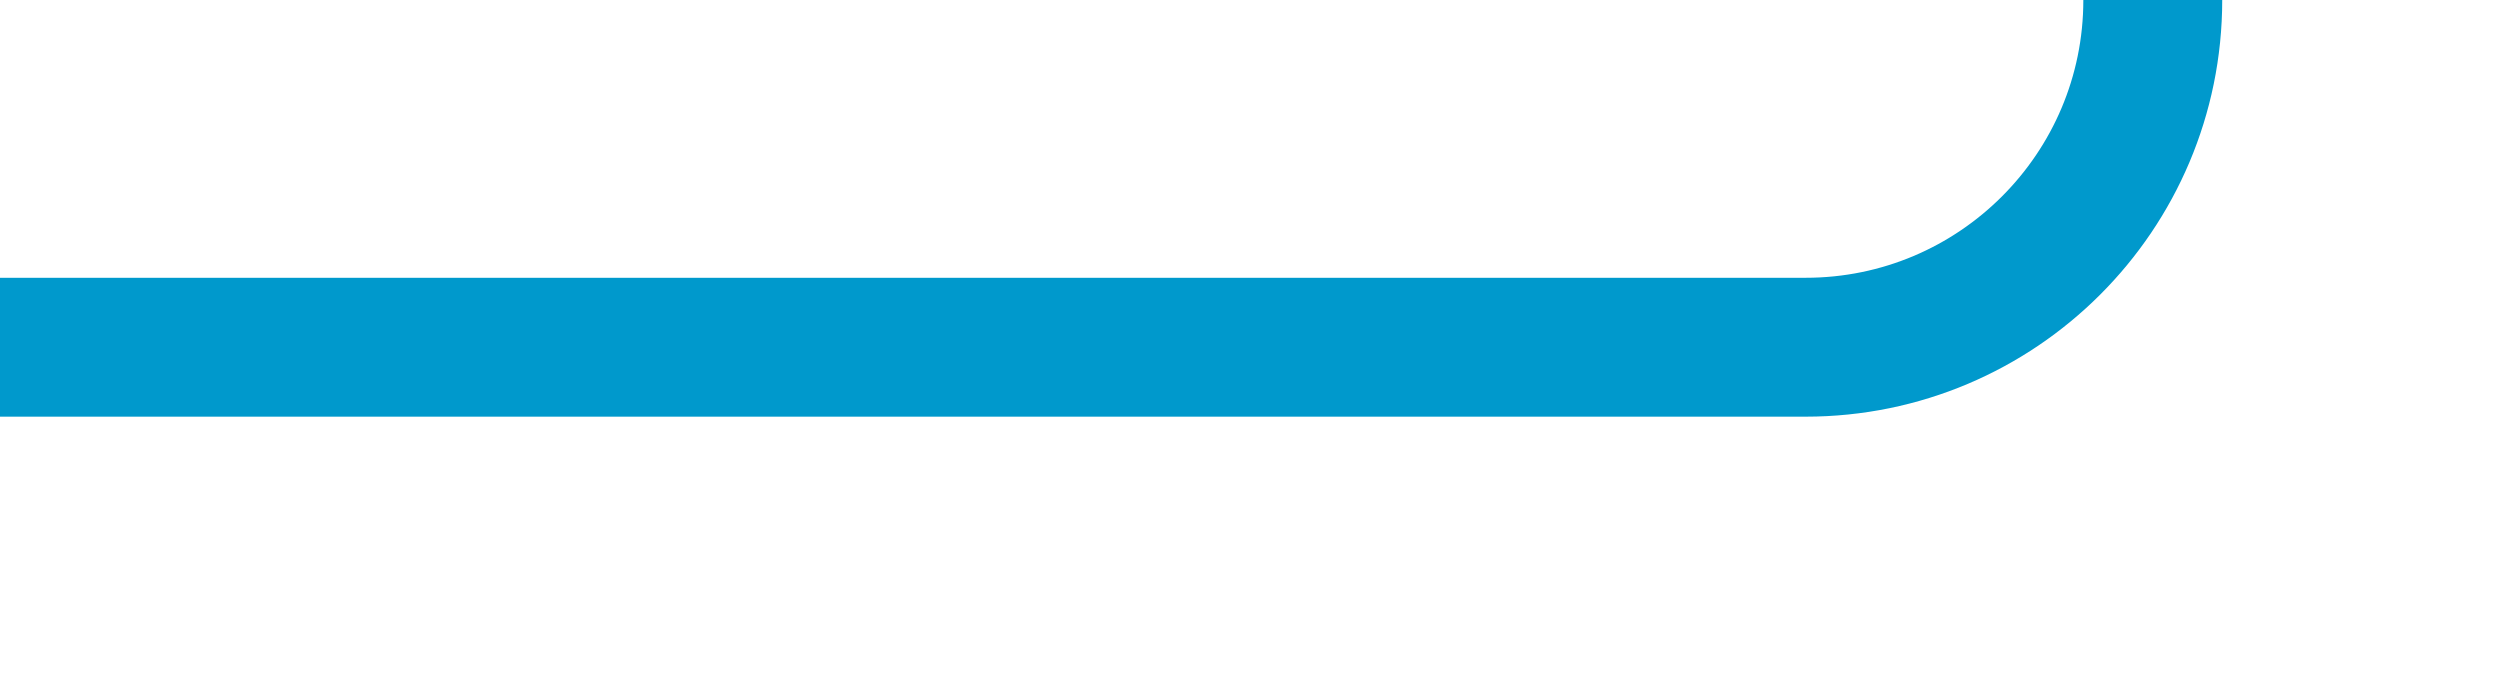
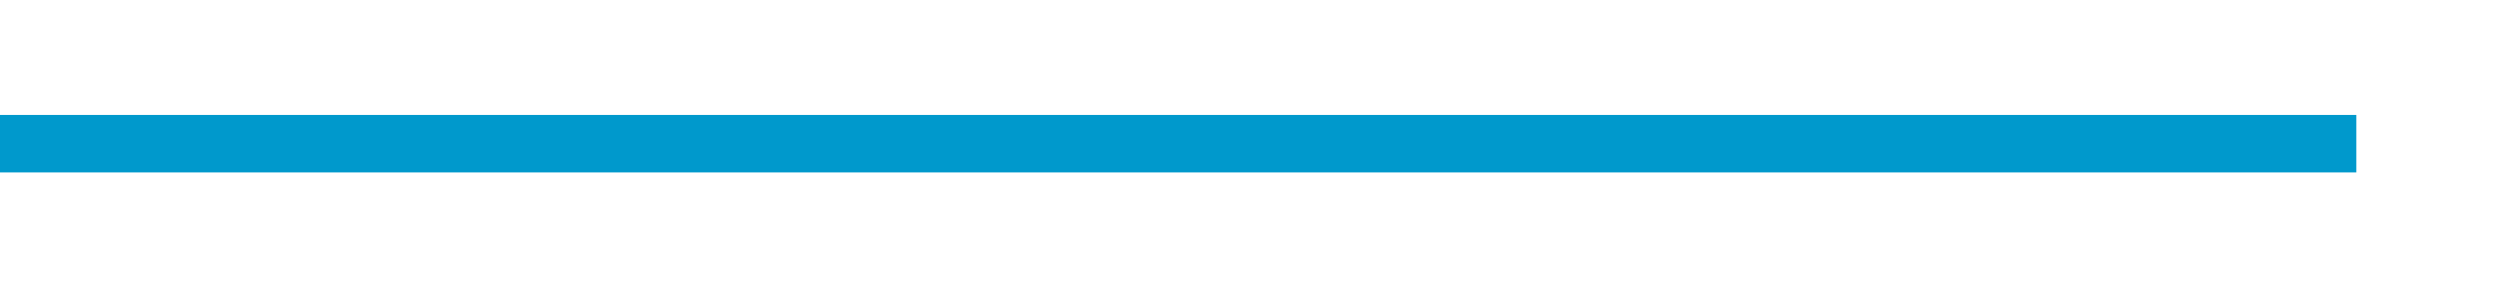
- <svg xmlns="http://www.w3.org/2000/svg" version="1.1" width="36px" height="10px" preserveAspectRatio="xMinYMid meet" viewBox="159 606  36 8">
-   <path d="M 159 610  L 185 610  A 5 5 0 0 0 190 605 L 190 487  A 5 5 0 0 1 195 482 L 223 482  " stroke-width="2" stroke="#0099cc" fill="none" />
+ <svg xmlns="http://www.w3.org/2000/svg" version="1.1" width="87px" height="10px" preserveAspectRatio="xMinYMid meet" viewBox="646 478  87 8">
+   <path d="M 646 482  L 728 482  " stroke-width="2" stroke="#0099cc" fill="none" />
</svg>
